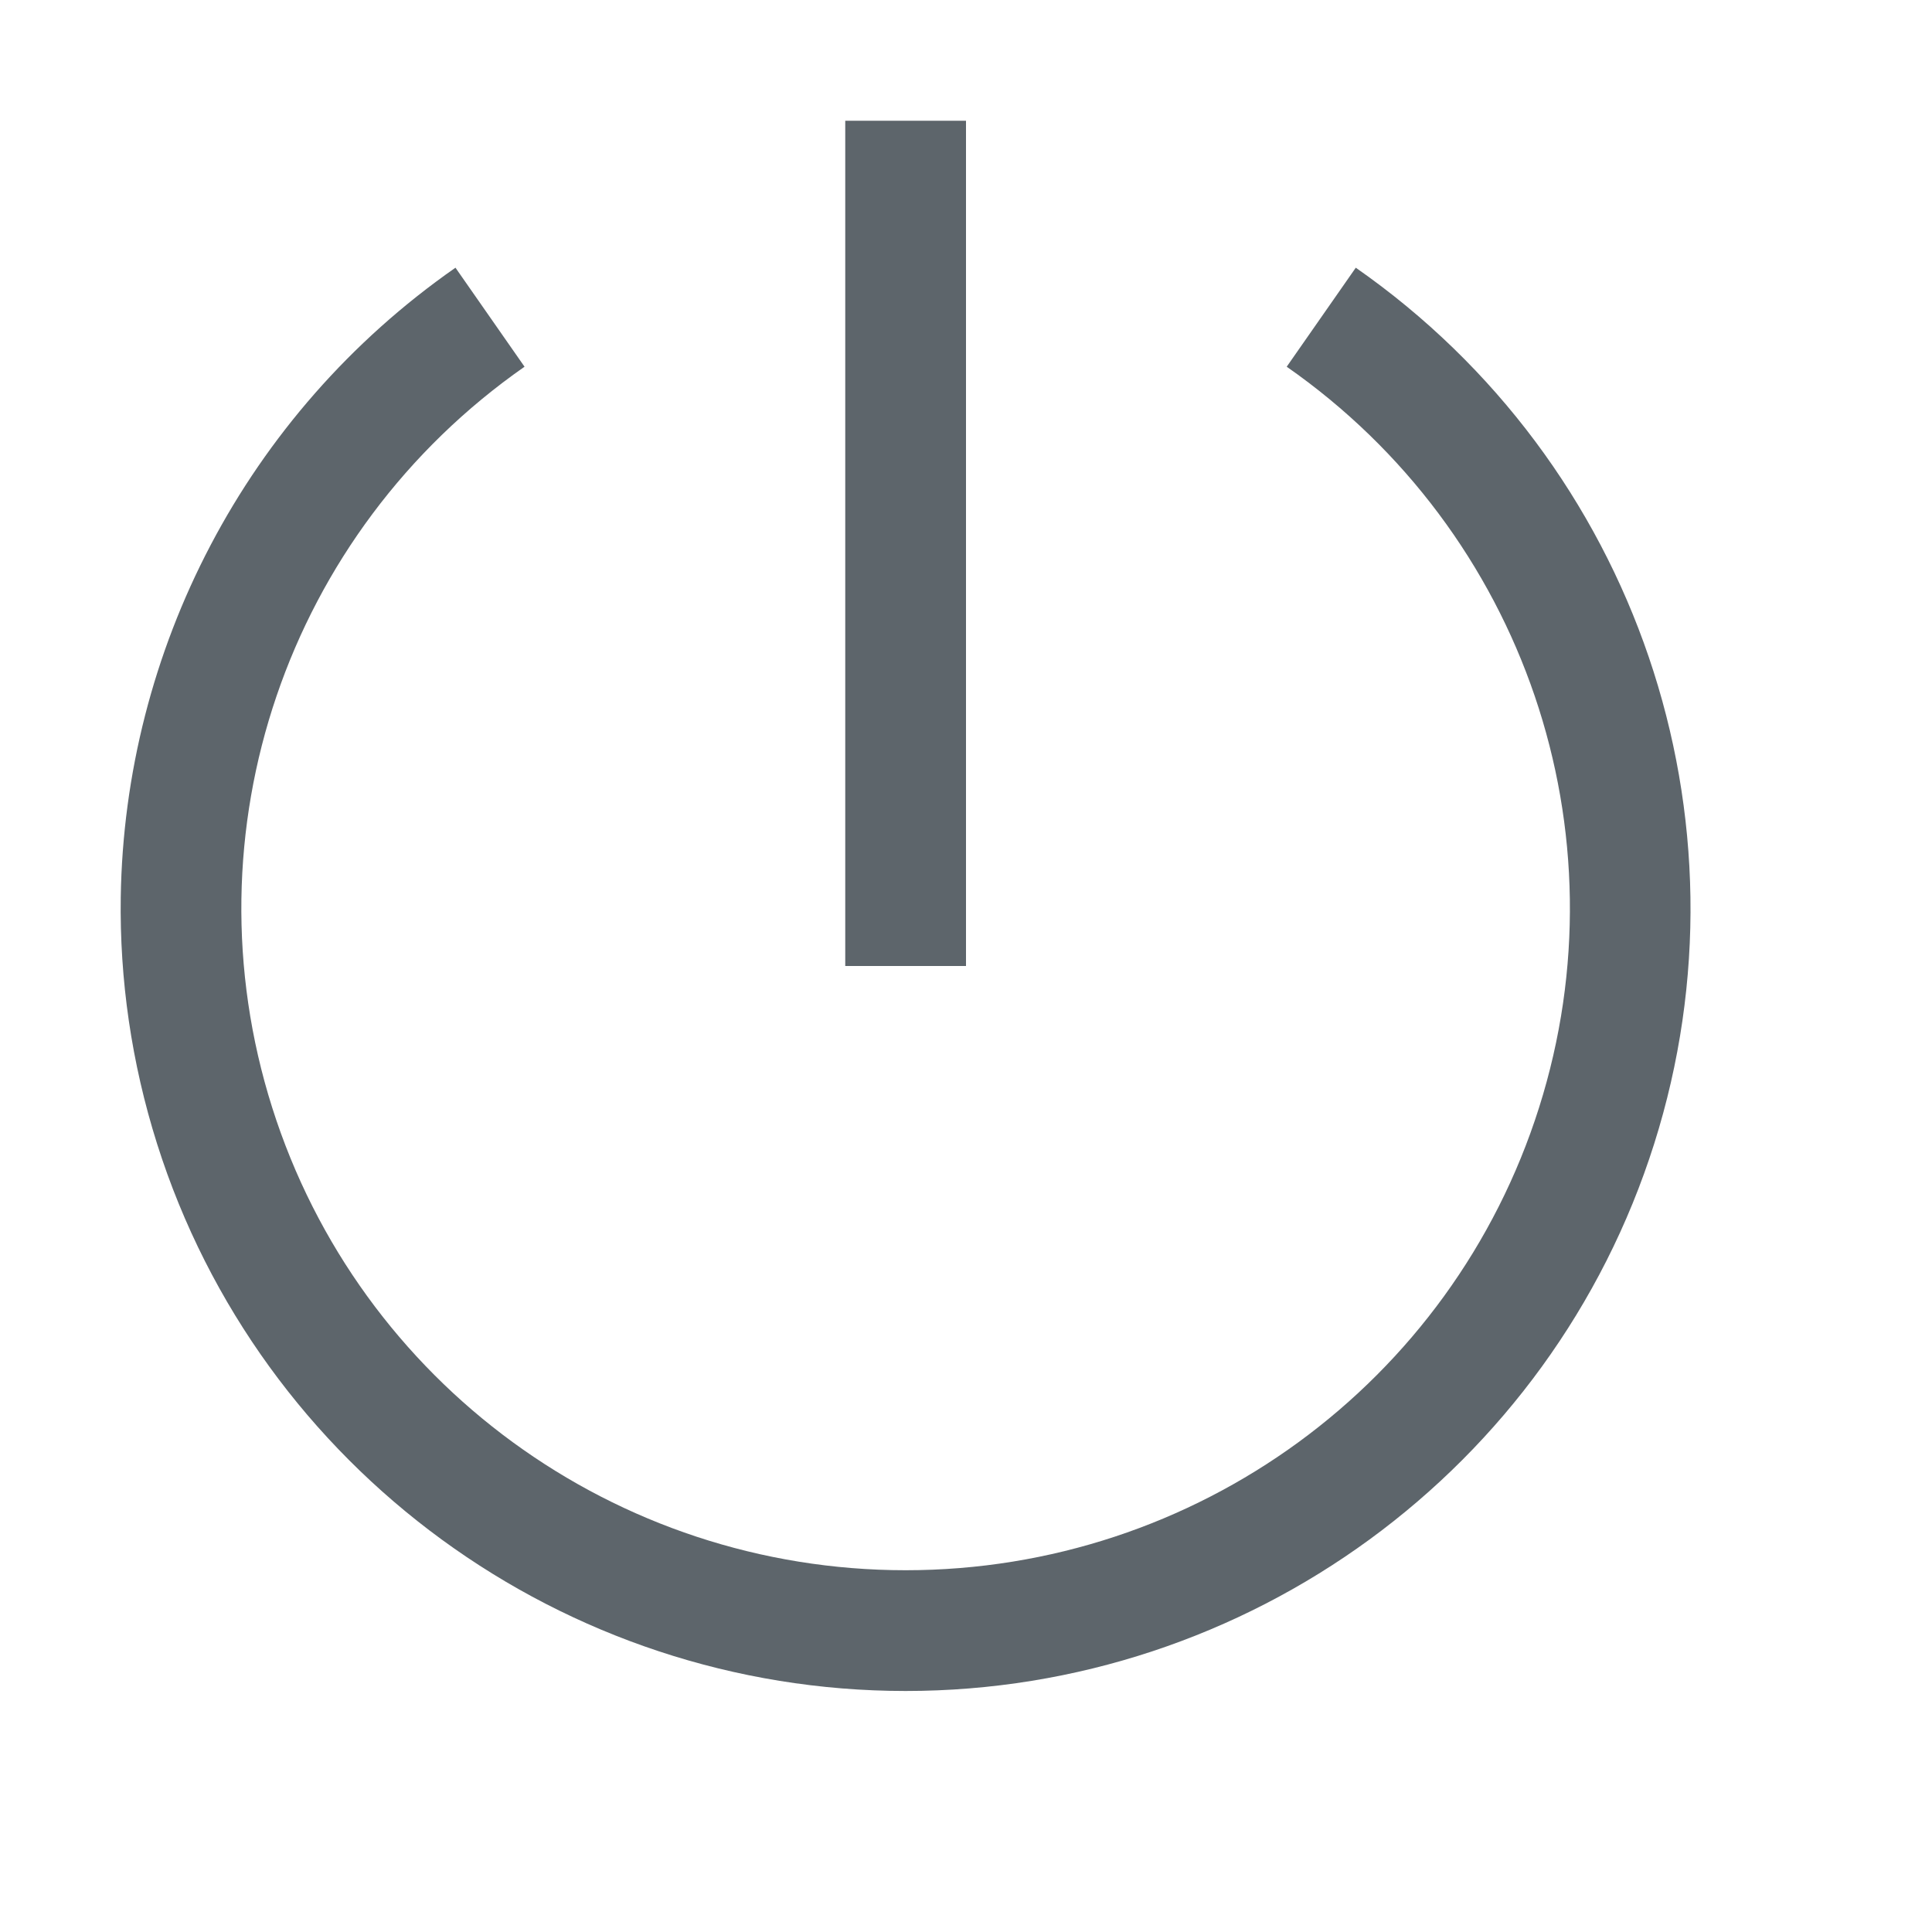
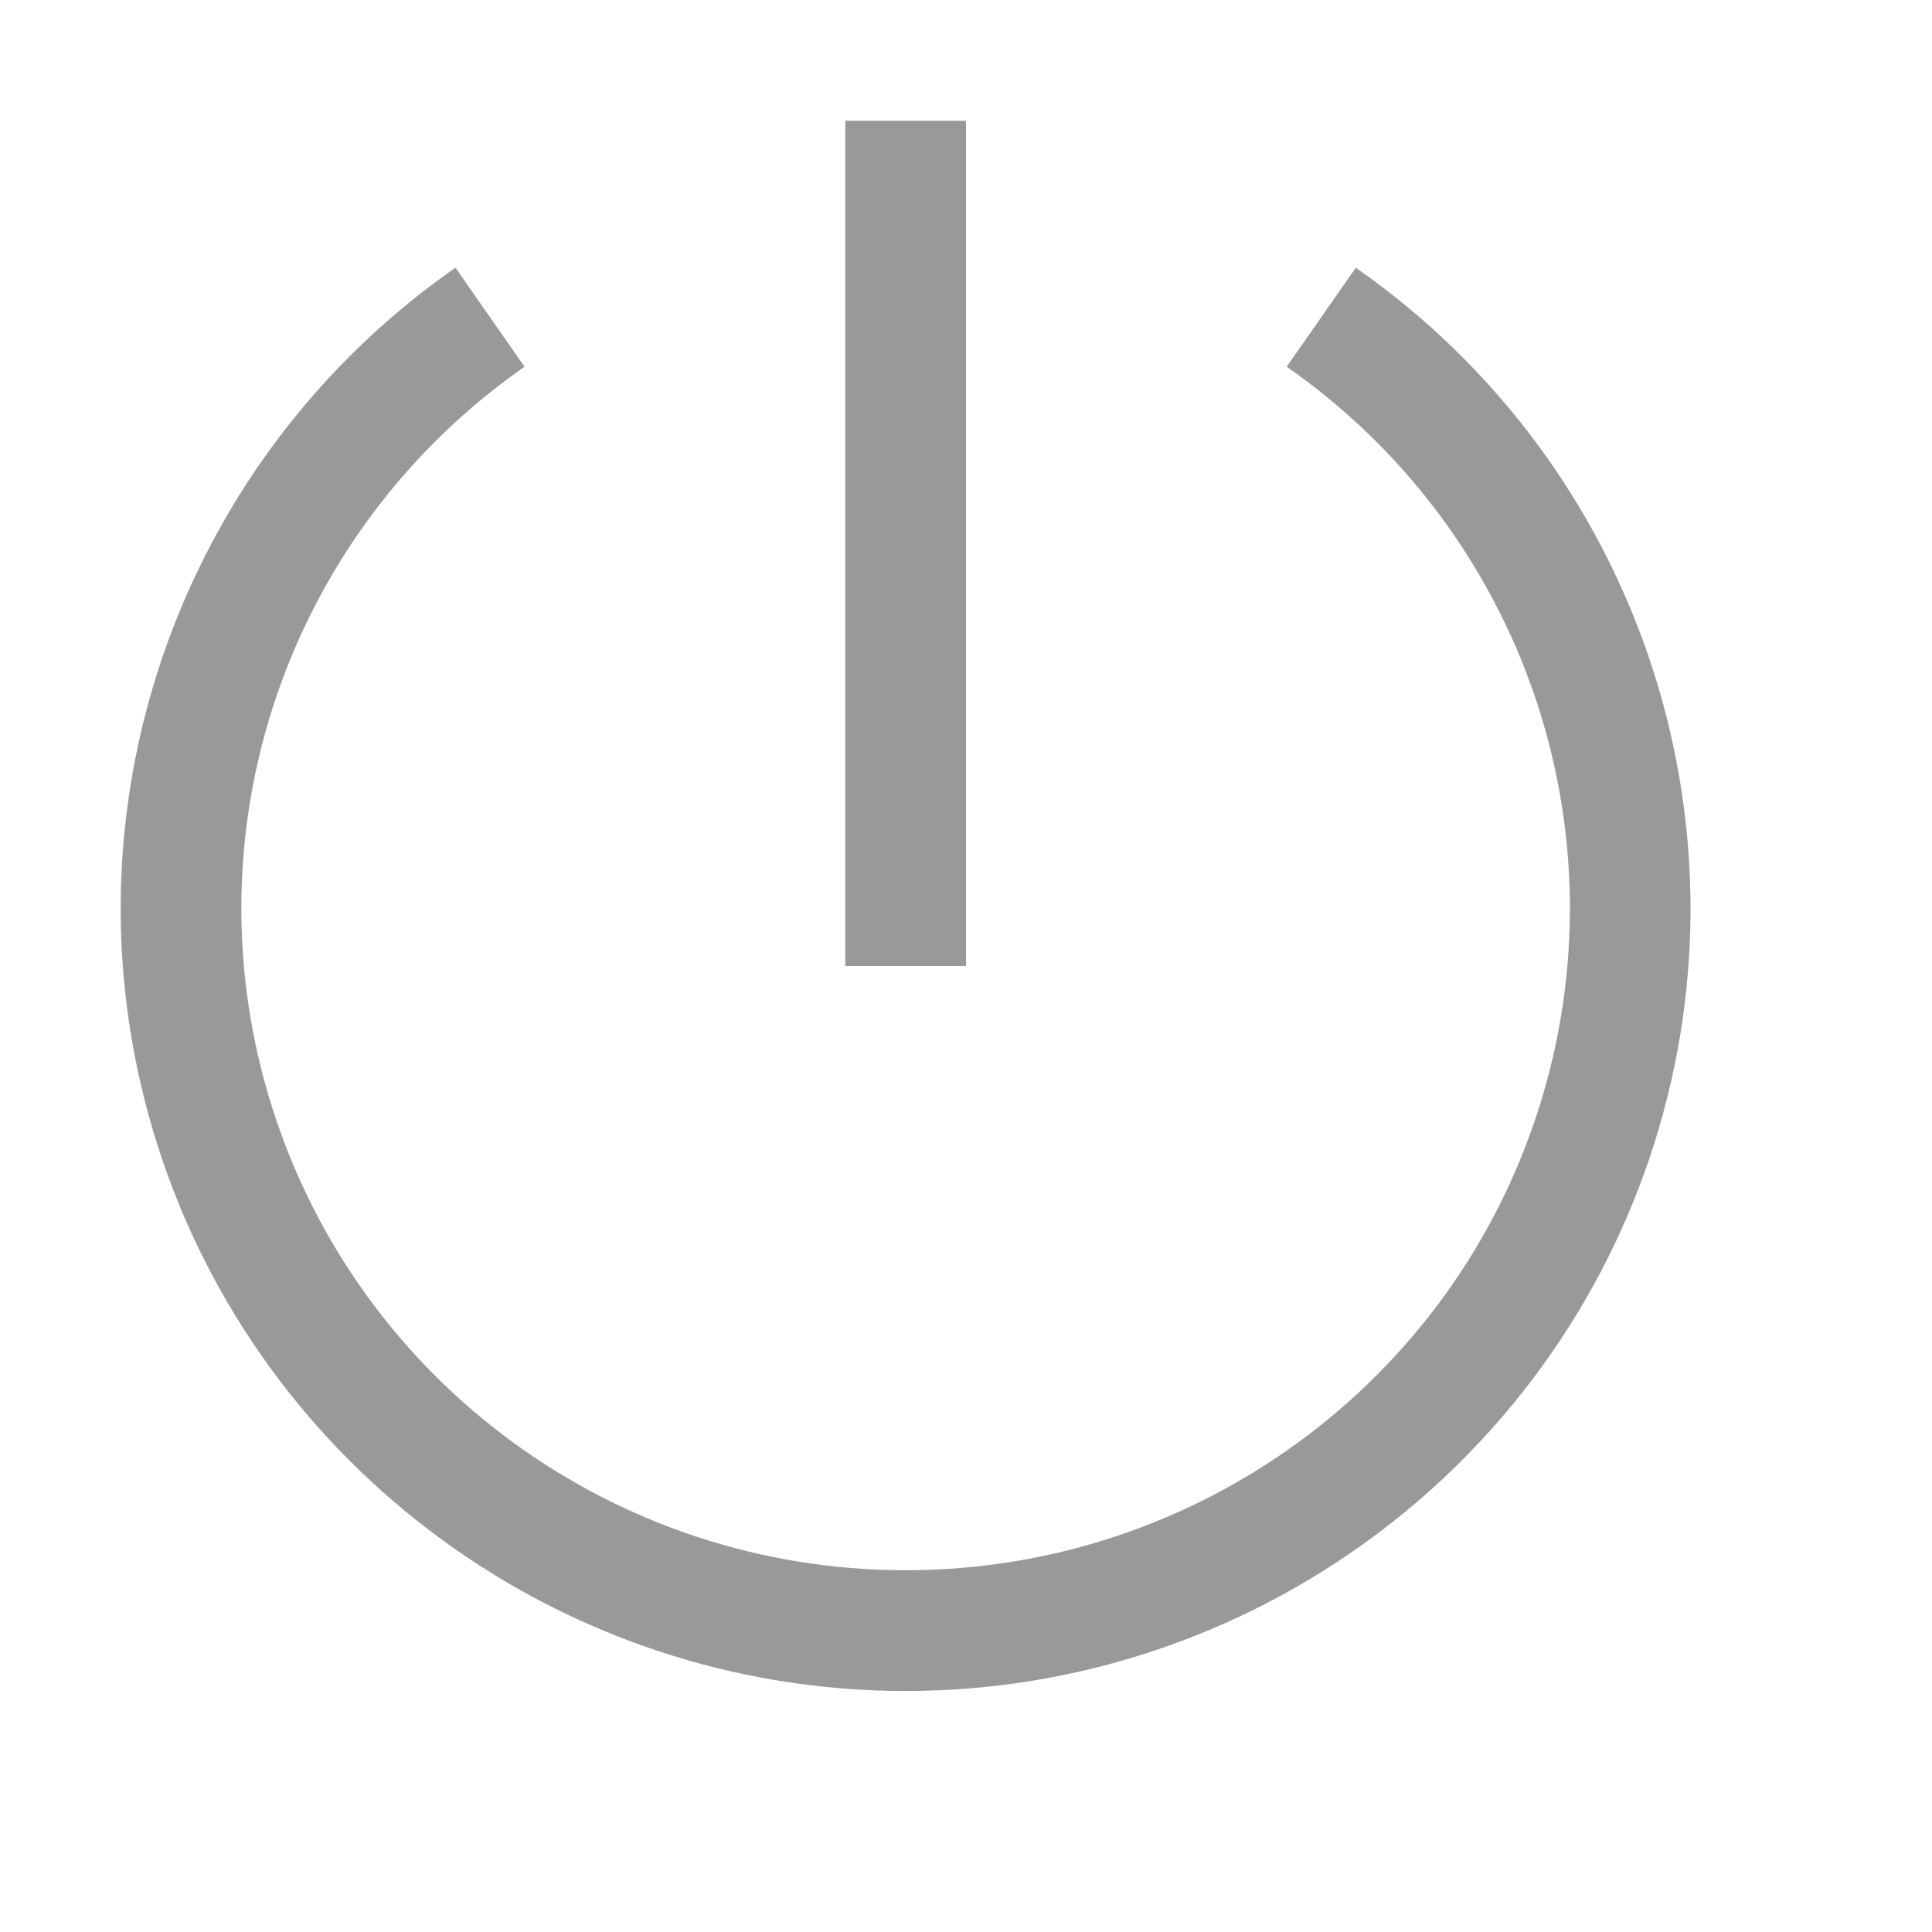
<svg xmlns="http://www.w3.org/2000/svg" width="16" height="16" version="1.1">
-   <defs>
-     <style id="current-color-scheme" type="text/css">.ColorScheme-Text{color:#5d656b}</style>
-   </defs>
-   <g transform="translate(-52 -320)" class="ColorScheme-Text" fill="currentColor">
+   <g transform="translate(-52 -320)" fill="#999999">
    <path d="m53 327.43c-0.01 0.68 0.088 1.369 0.301 2.043 0.853 2.696 3.365 4.531 6.199 4.531s5.346-1.836 6.199-4.531c0.853-2.696-0.148-5.636-2.471-7.256l-0.572 0.82c1.968 1.373 2.812 3.853 2.09 6.135s-2.843 3.832-5.246 3.832-4.524-1.55-5.246-3.832 0.122-4.761 2.09-6.135l-0.572-0.82c-1.742 1.215-2.741 3.173-2.772 5.213z" />
    <path d="m59 321v7h1v-7z" />
  </g>
</svg>
